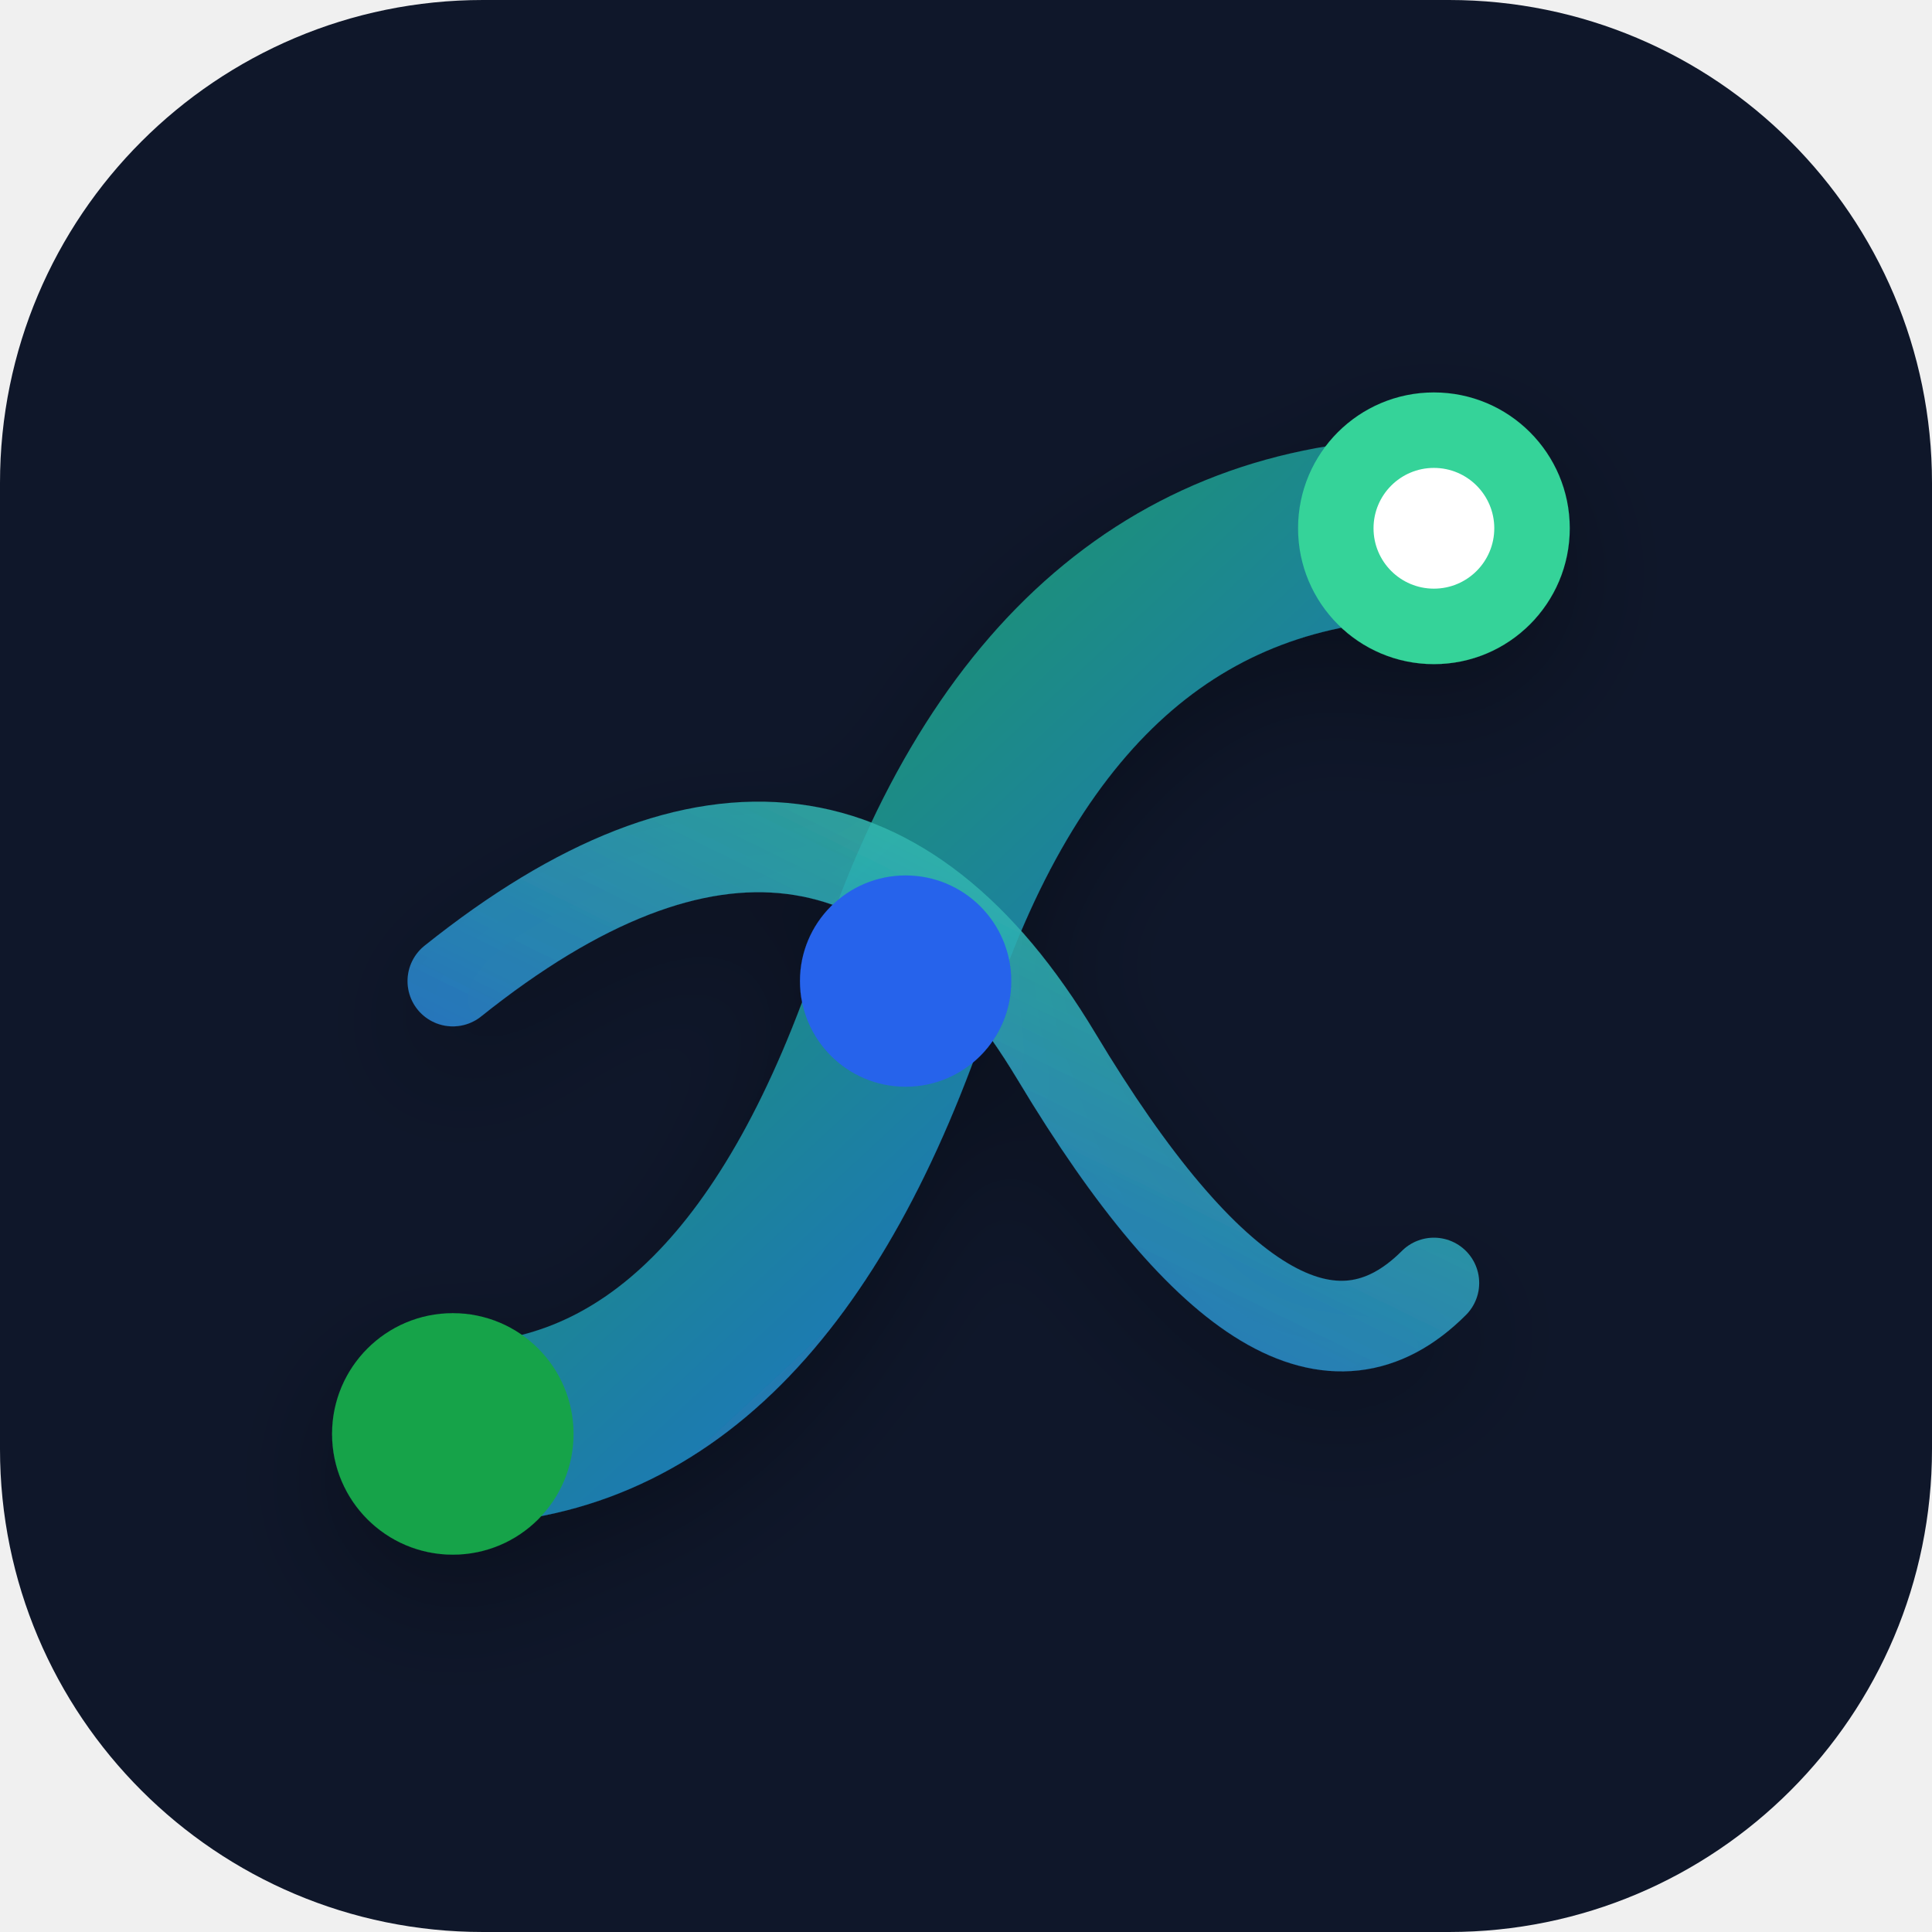
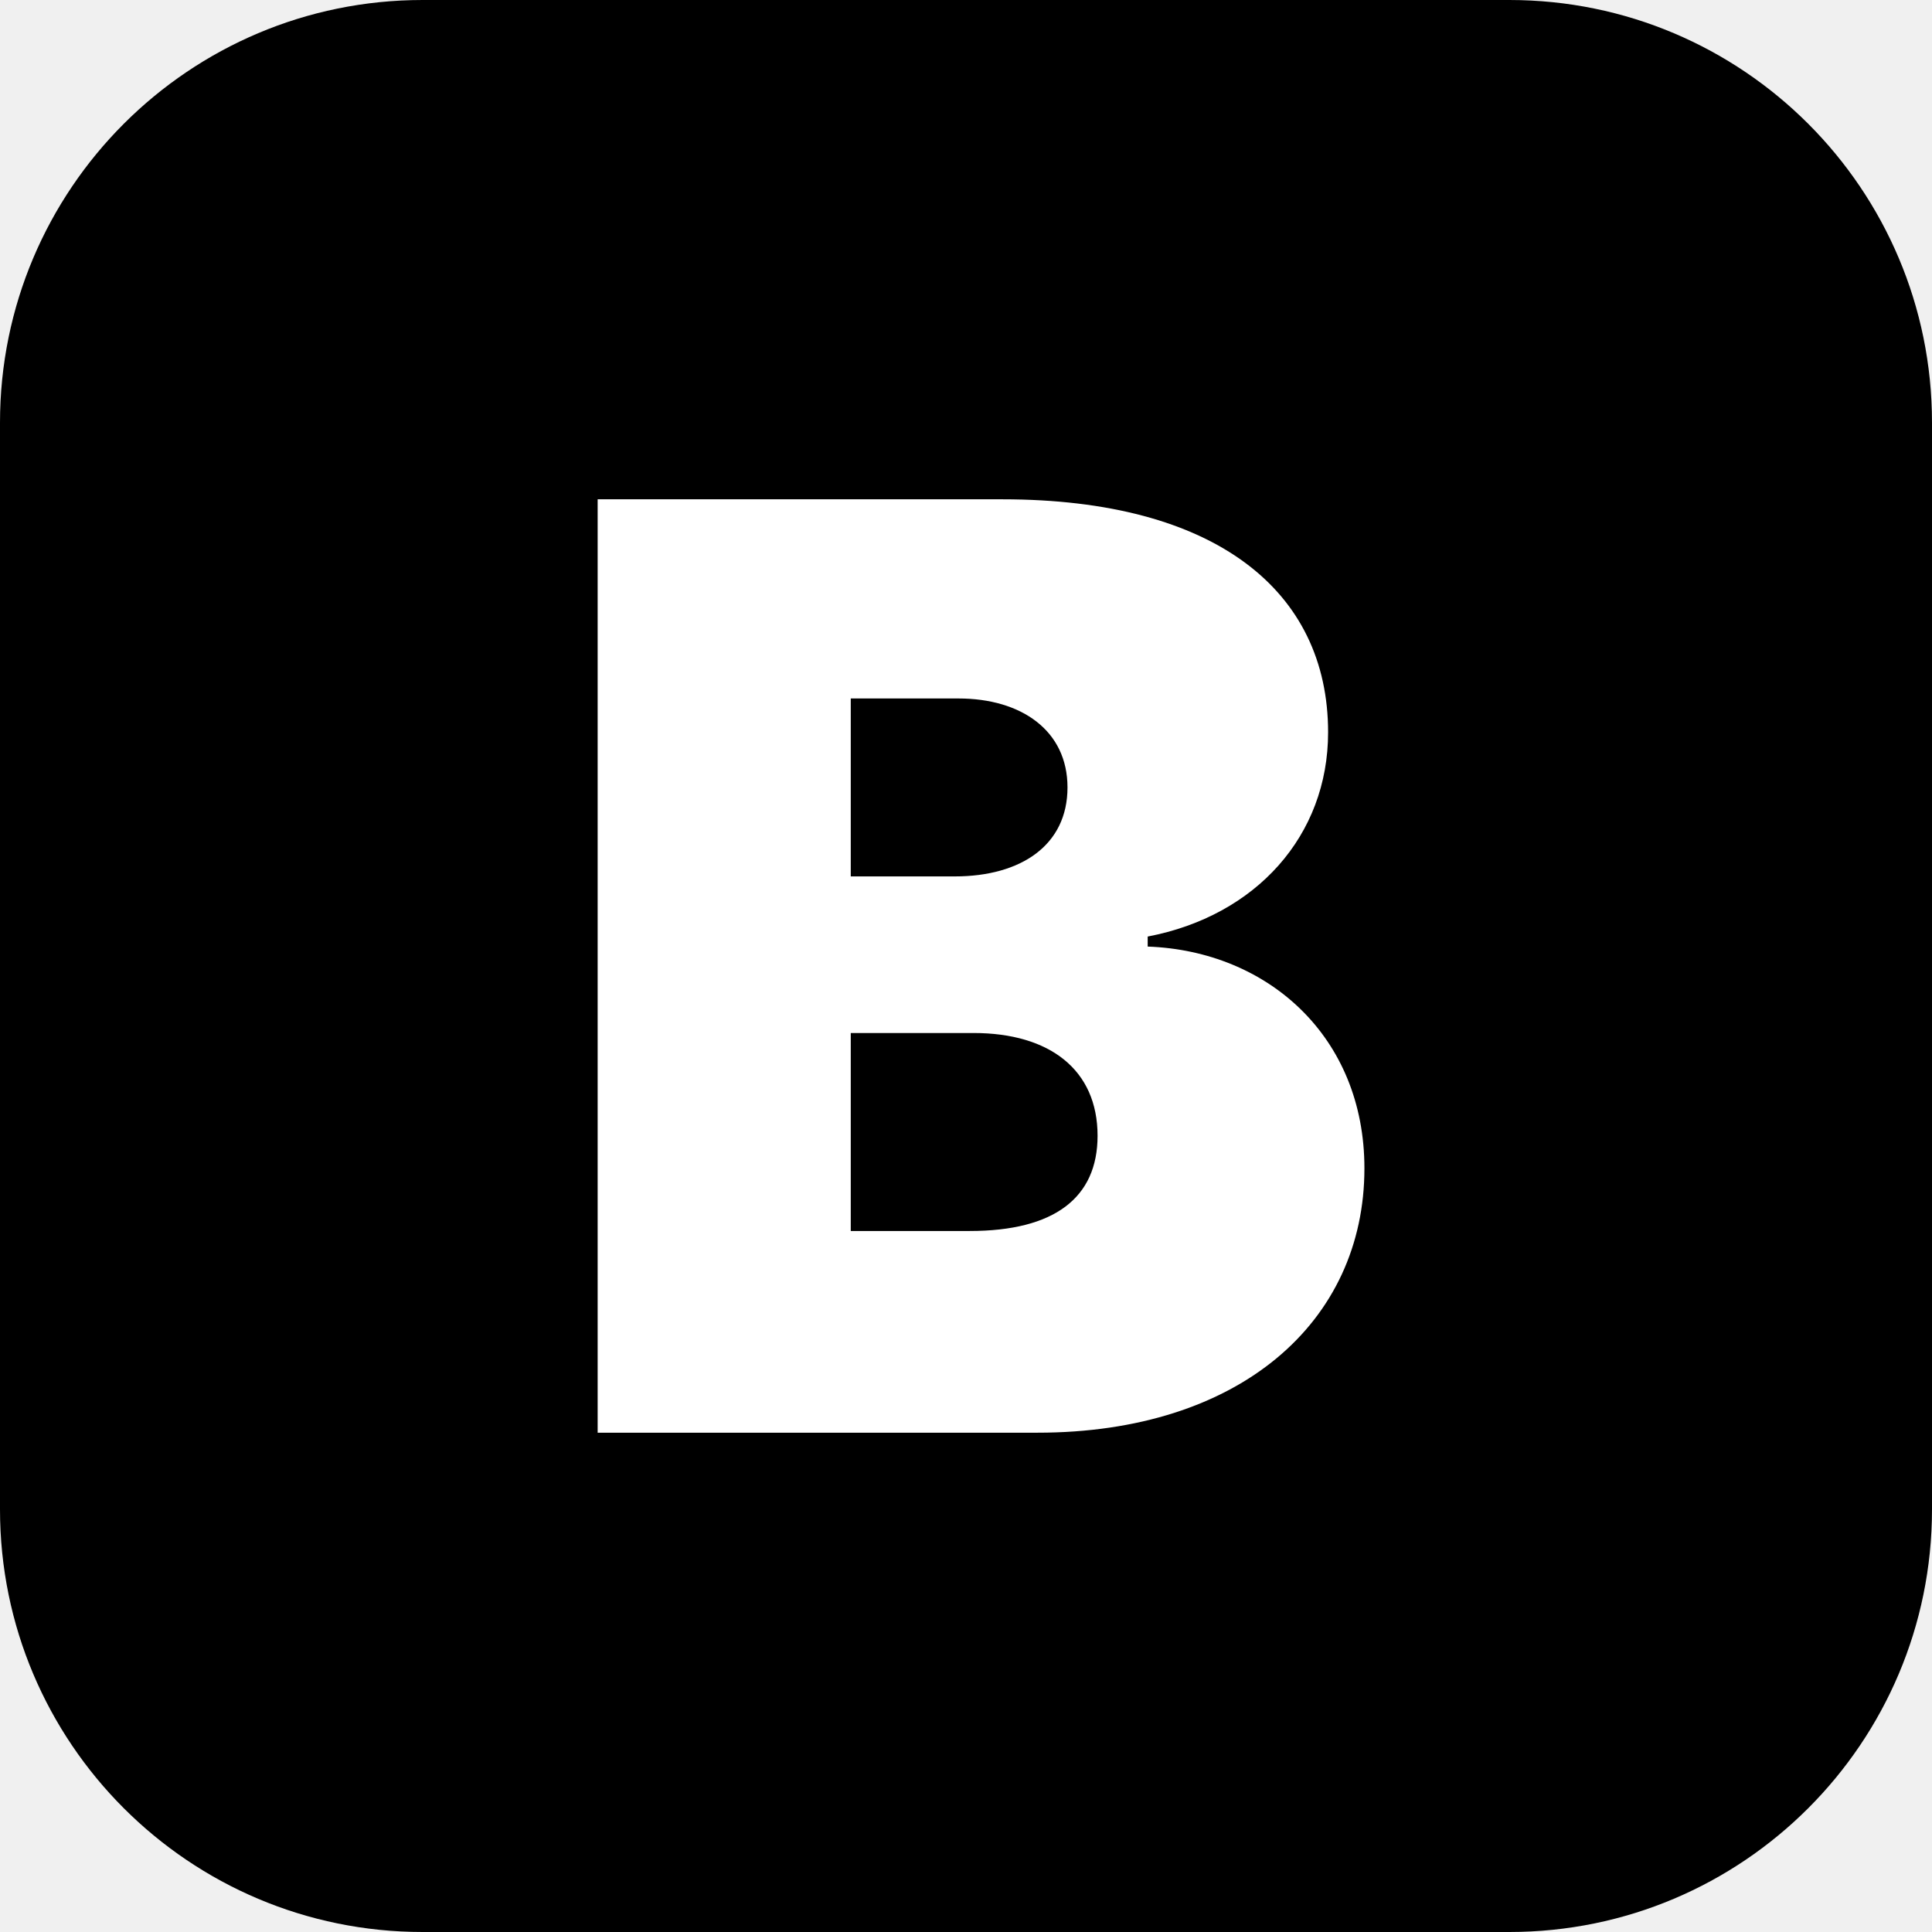
<svg xmlns="http://www.w3.org/2000/svg" viewBox="0 0 512 512" width="100%" height="100%">
-   <defs>
-     <linearGradient id="grad1" x1="0%" y1="0%" x2="100%" y2="100%">
-       <stop offset="0%" stop-color="#16A34A" />
-       <stop offset="100%" stop-color="#2563EB" />
-     </linearGradient>
-     <linearGradient id="grad2" x1="0%" y1="100%" x2="100%" y2="0%">
-       <stop offset="0%" stop-color="#2563EB" />
-       <stop offset="100%" stop-color="#34D399" />
-     </linearGradient>
-     <filter id="shadow" x="-10%" y="-10%" width="130%" height="130%">
-       <feDropShadow dx="0" dy="12" stdDeviation="16" flood-color="#000" flood-opacity="0.3" />
-     </filter>
-   </defs>
-   <rect width="512" height="512" rx="128" fill="#0F172A" />
-   <g filter="url(#shadow)">
-     <path d="M120 380 Q 200 380, 240 260 T 380 140" fill="none" stroke="url(#grad1)" stroke-width="48" stroke-linecap="round" />
-     <path d="M120 260 Q 220 180, 280 280 T 380 340" fill="none" stroke="url(#grad2)" stroke-width="24" stroke-linecap="round" opacity="0.85" />
-     <circle cx="120" cy="380" r="32" fill="#16A34A" />
-     <circle cx="240" cy="260" r="28" fill="#2563EB" />
-     <circle cx="380" cy="140" r="36" fill="#34D399" />
-     <circle cx="380" cy="140" r="16" fill="#FFFFFF" />
-   </g>
+   <rect width="512" height="512" rx="112" fill="#000000" />
+   <text x="50%" y="50%" font-family="-apple-system, BlinkMacSystemFont, 'Segoe UI', 'Inter', 'Roboto', 'Helvetica Neue', Arial, sans-serif" font-weight="900" font-size="340" fill="#FFFFFF" text-anchor="middle" dominant-baseline="central">B</text>
</svg>
